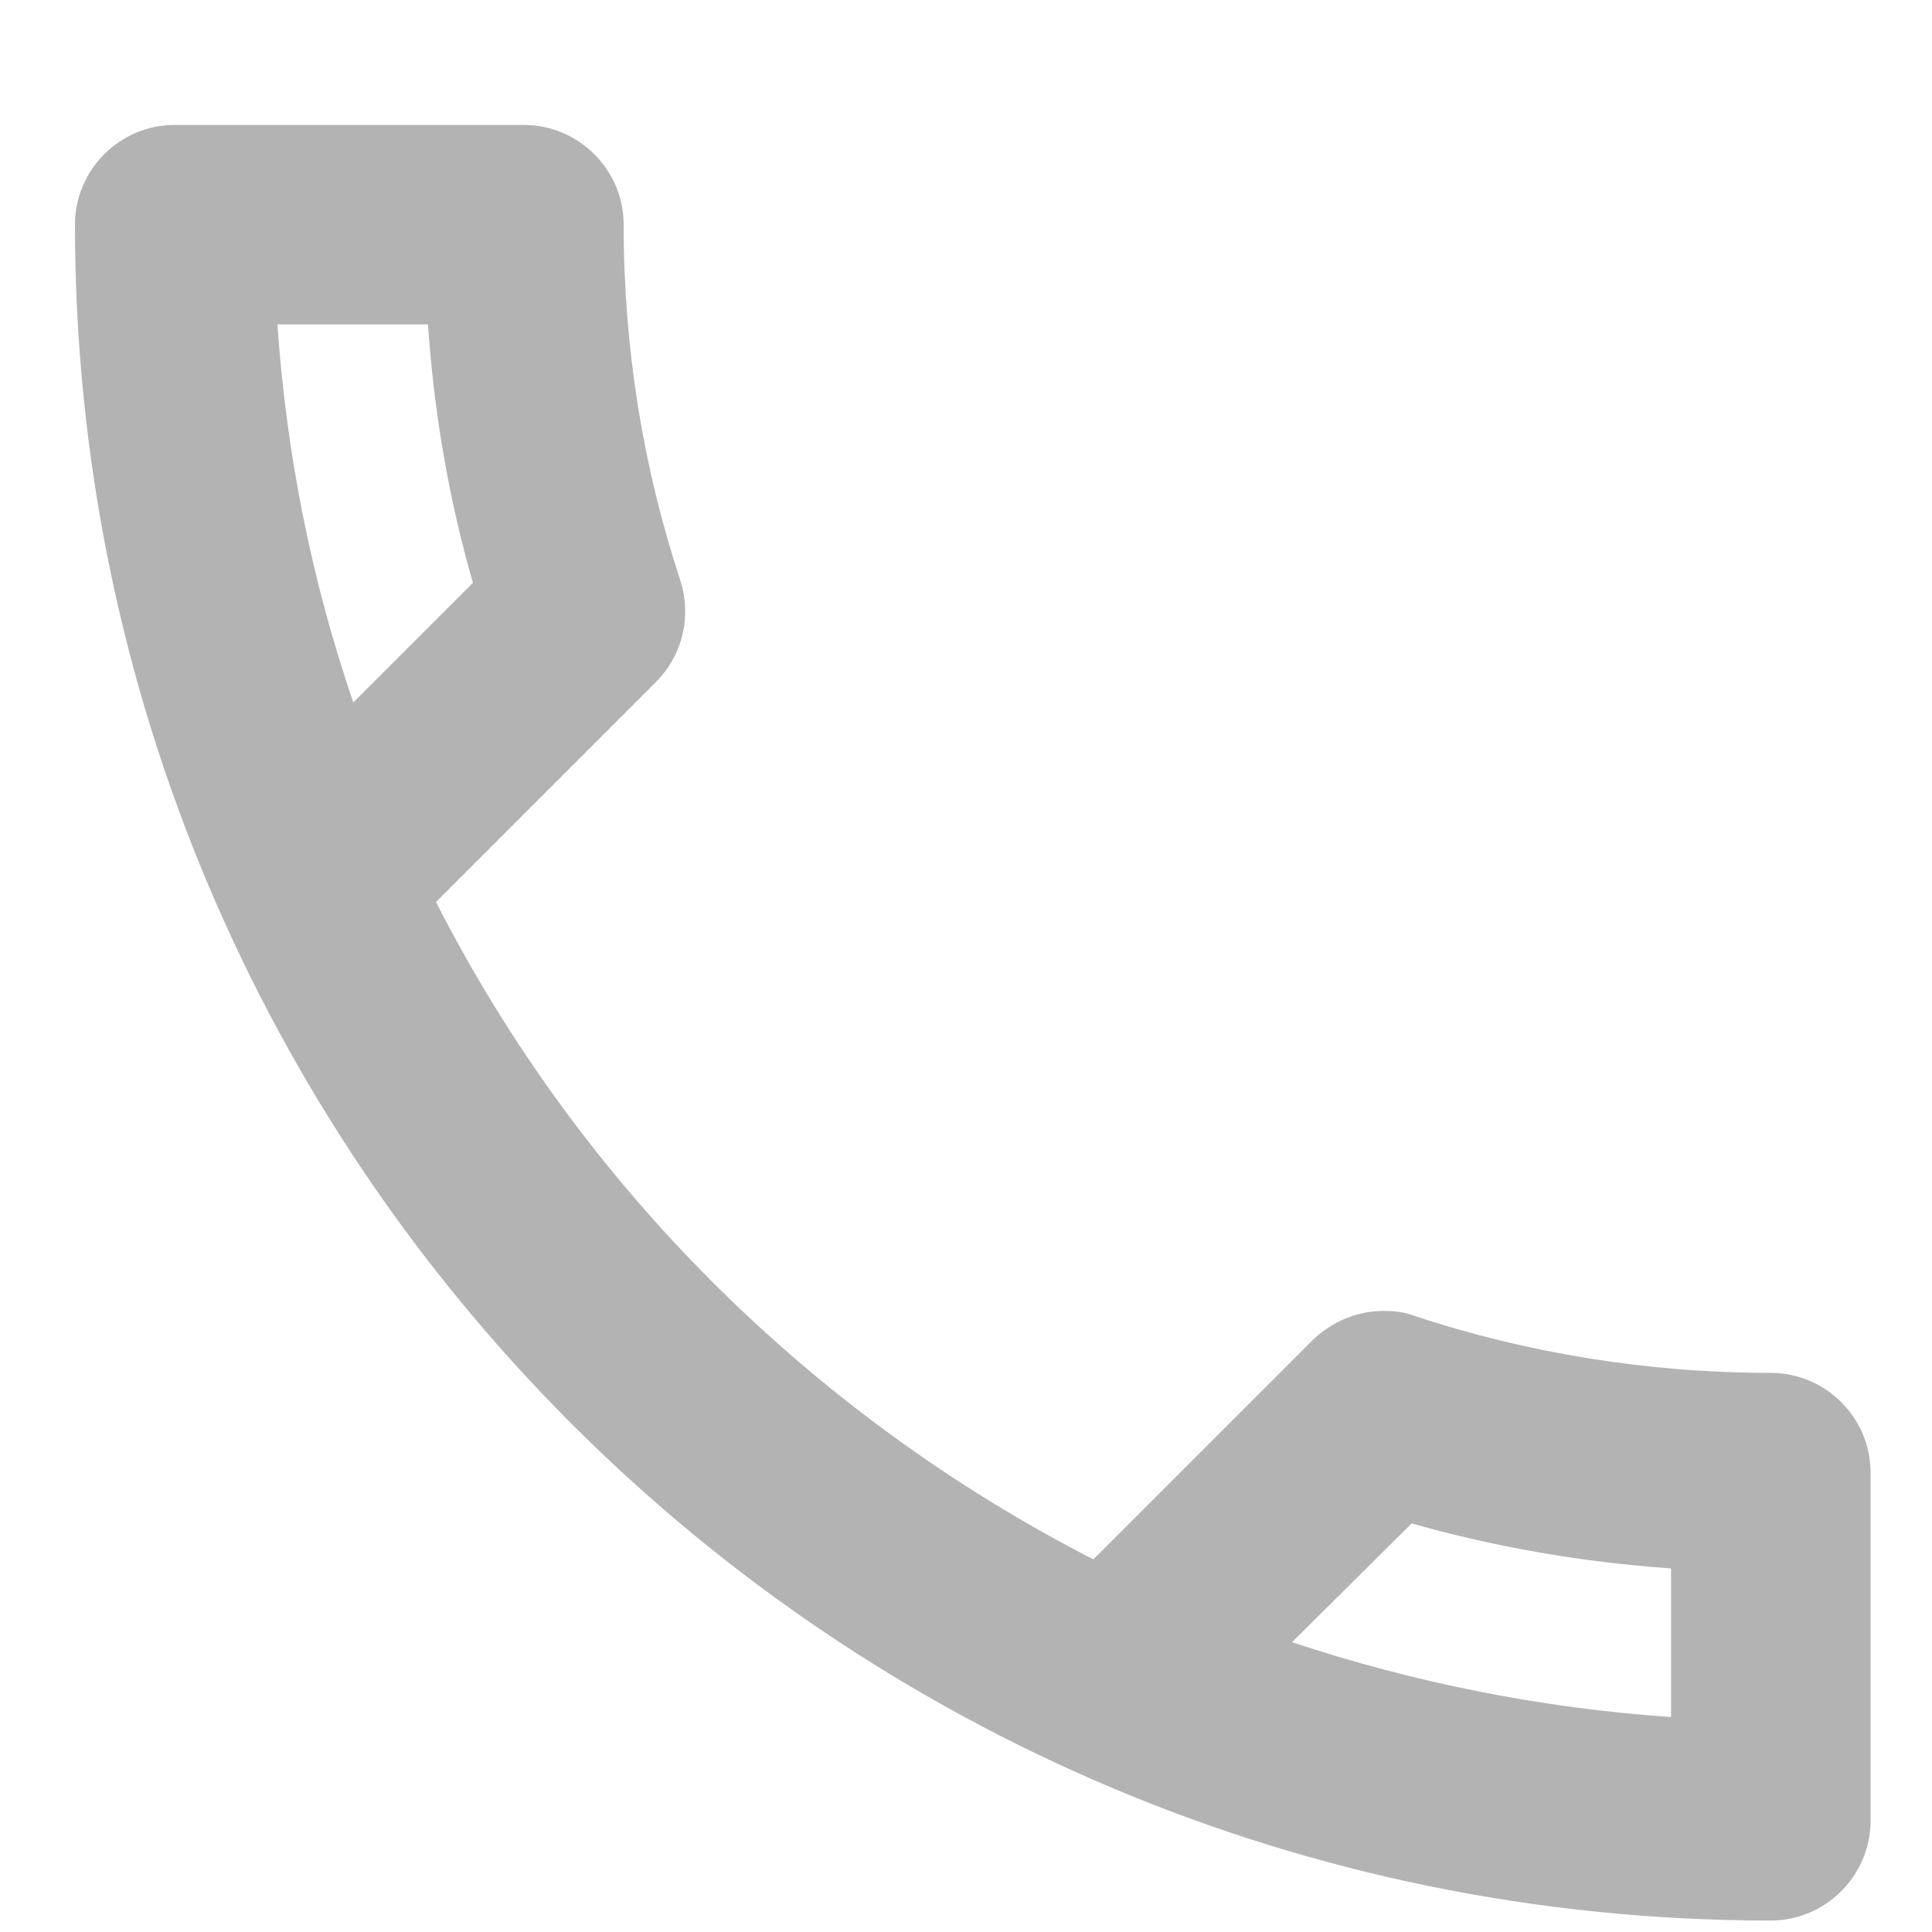
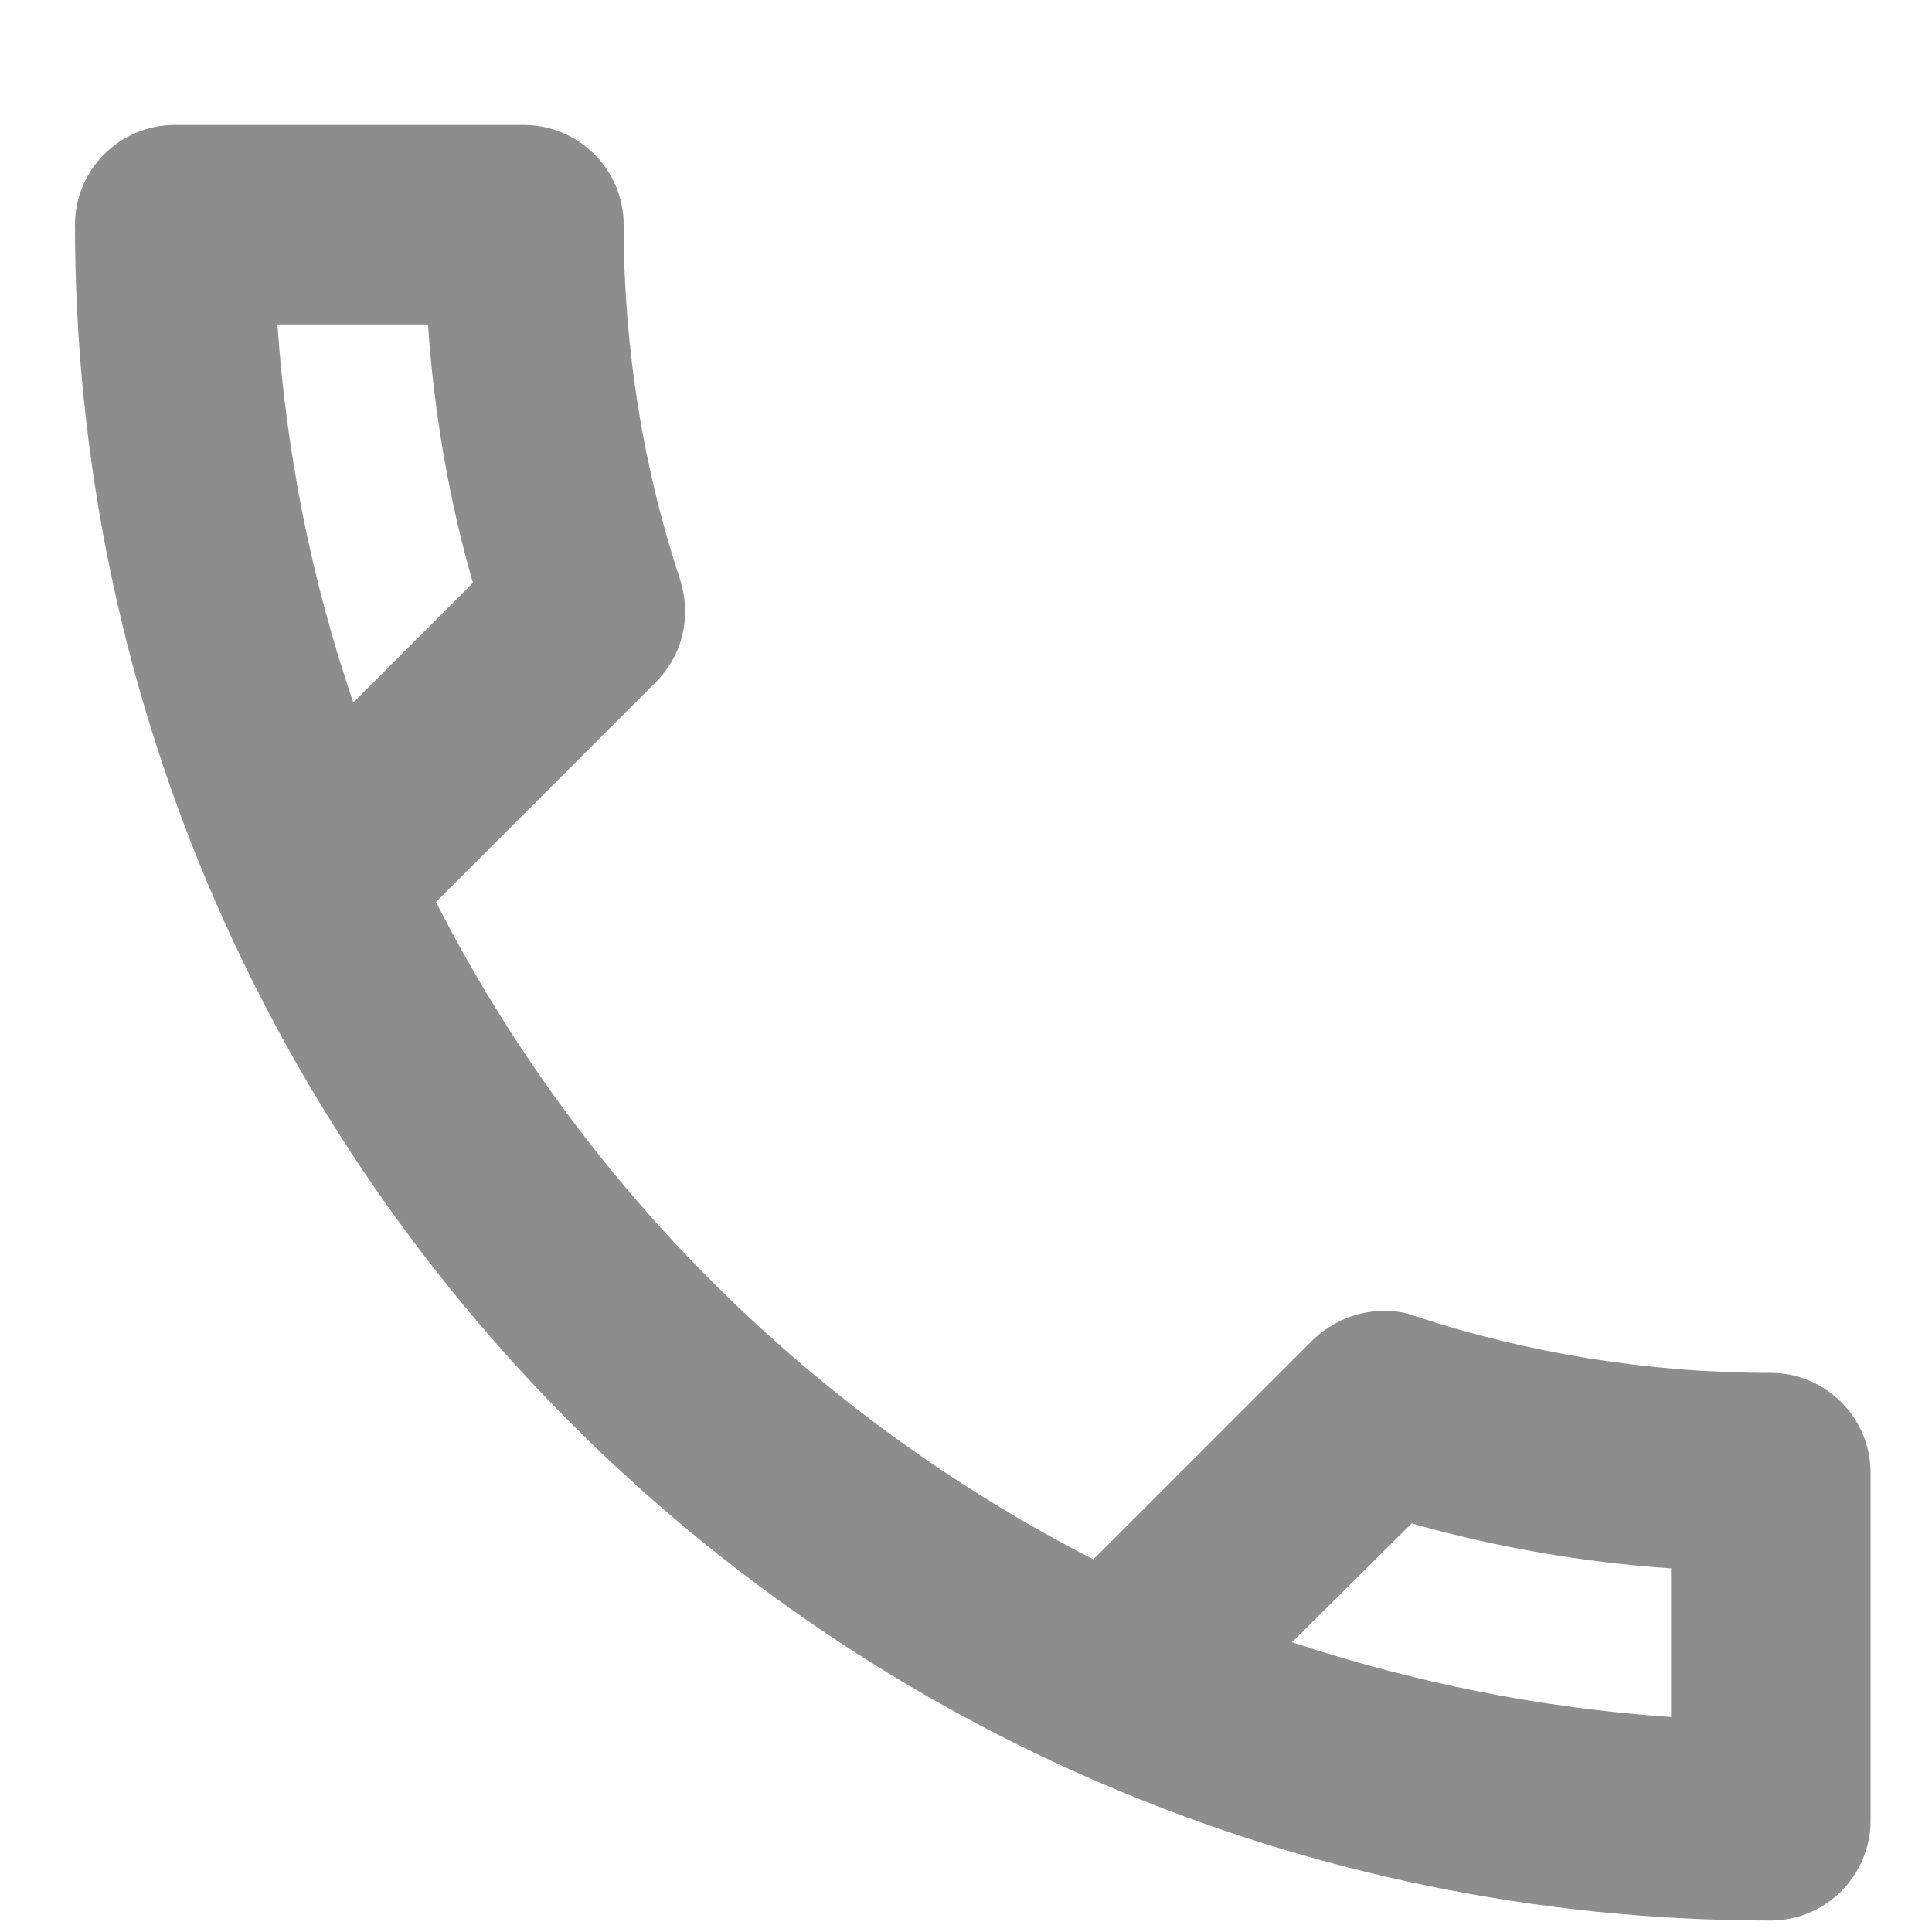
<svg xmlns="http://www.w3.org/2000/svg" width="15" height="15" fill="none" viewBox="0 0 15 15">
-   <path fill="#B3B3B3" fill-rule="evenodd" d="M1.356 0.97H4.067C4.493 0.97 4.842 1.318 4.842 1.744C4.842 2.712 4.996 3.642 5.283 4.509C5.368 4.78 5.306 5.082 5.089 5.299L3.385 7.003C4.501 9.195 6.298 10.984 8.489 12.107L10.193 10.403C10.348 10.256 10.542 10.178 10.743 10.178C10.821 10.178 10.906 10.186 10.983 10.217C11.851 10.504 12.788 10.659 13.748 10.659C14.174 10.659 14.523 11.007 14.523 11.433V14.136C14.523 14.562 14.174 14.911 13.748 14.911C6.476 14.911 0.582 9.017 0.582 1.744C0.582 1.318 0.93 0.97 1.356 0.97ZM3.323 2.519C3.37 3.208 3.486 3.882 3.672 4.525L2.743 5.454C2.425 4.525 2.224 3.541 2.154 2.519H3.323ZM10.96 11.828C11.618 12.014 12.292 12.13 12.974 12.177V13.331C11.951 13.261 10.968 13.06 10.031 12.75L10.96 11.828Z" clip-rule="evenodd" />
+   <path fill="#8D8D8D" fill-rule="evenodd" d="M1.356 0.97H4.067C4.493 0.97 4.842 1.318 4.842 1.744C4.842 2.712 4.996 3.642 5.283 4.509C5.368 4.78 5.306 5.082 5.089 5.299L3.385 7.003C4.501 9.195 6.298 10.984 8.489 12.107L10.193 10.403C10.348 10.256 10.542 10.178 10.743 10.178C10.821 10.178 10.906 10.186 10.983 10.217C11.851 10.504 12.788 10.659 13.748 10.659C14.174 10.659 14.523 11.007 14.523 11.433V14.136C14.523 14.562 14.174 14.911 13.748 14.911C6.476 14.911 0.582 9.017 0.582 1.744C0.582 1.318 0.93 0.97 1.356 0.97ZM3.323 2.519C3.37 3.208 3.486 3.882 3.672 4.525L2.743 5.454C2.425 4.525 2.224 3.541 2.154 2.519H3.323ZM10.96 11.828C11.618 12.014 12.292 12.13 12.974 12.177V13.331C11.951 13.261 10.968 13.06 10.031 12.75L10.96 11.828Z" clip-rule="evenodd" />
</svg>
